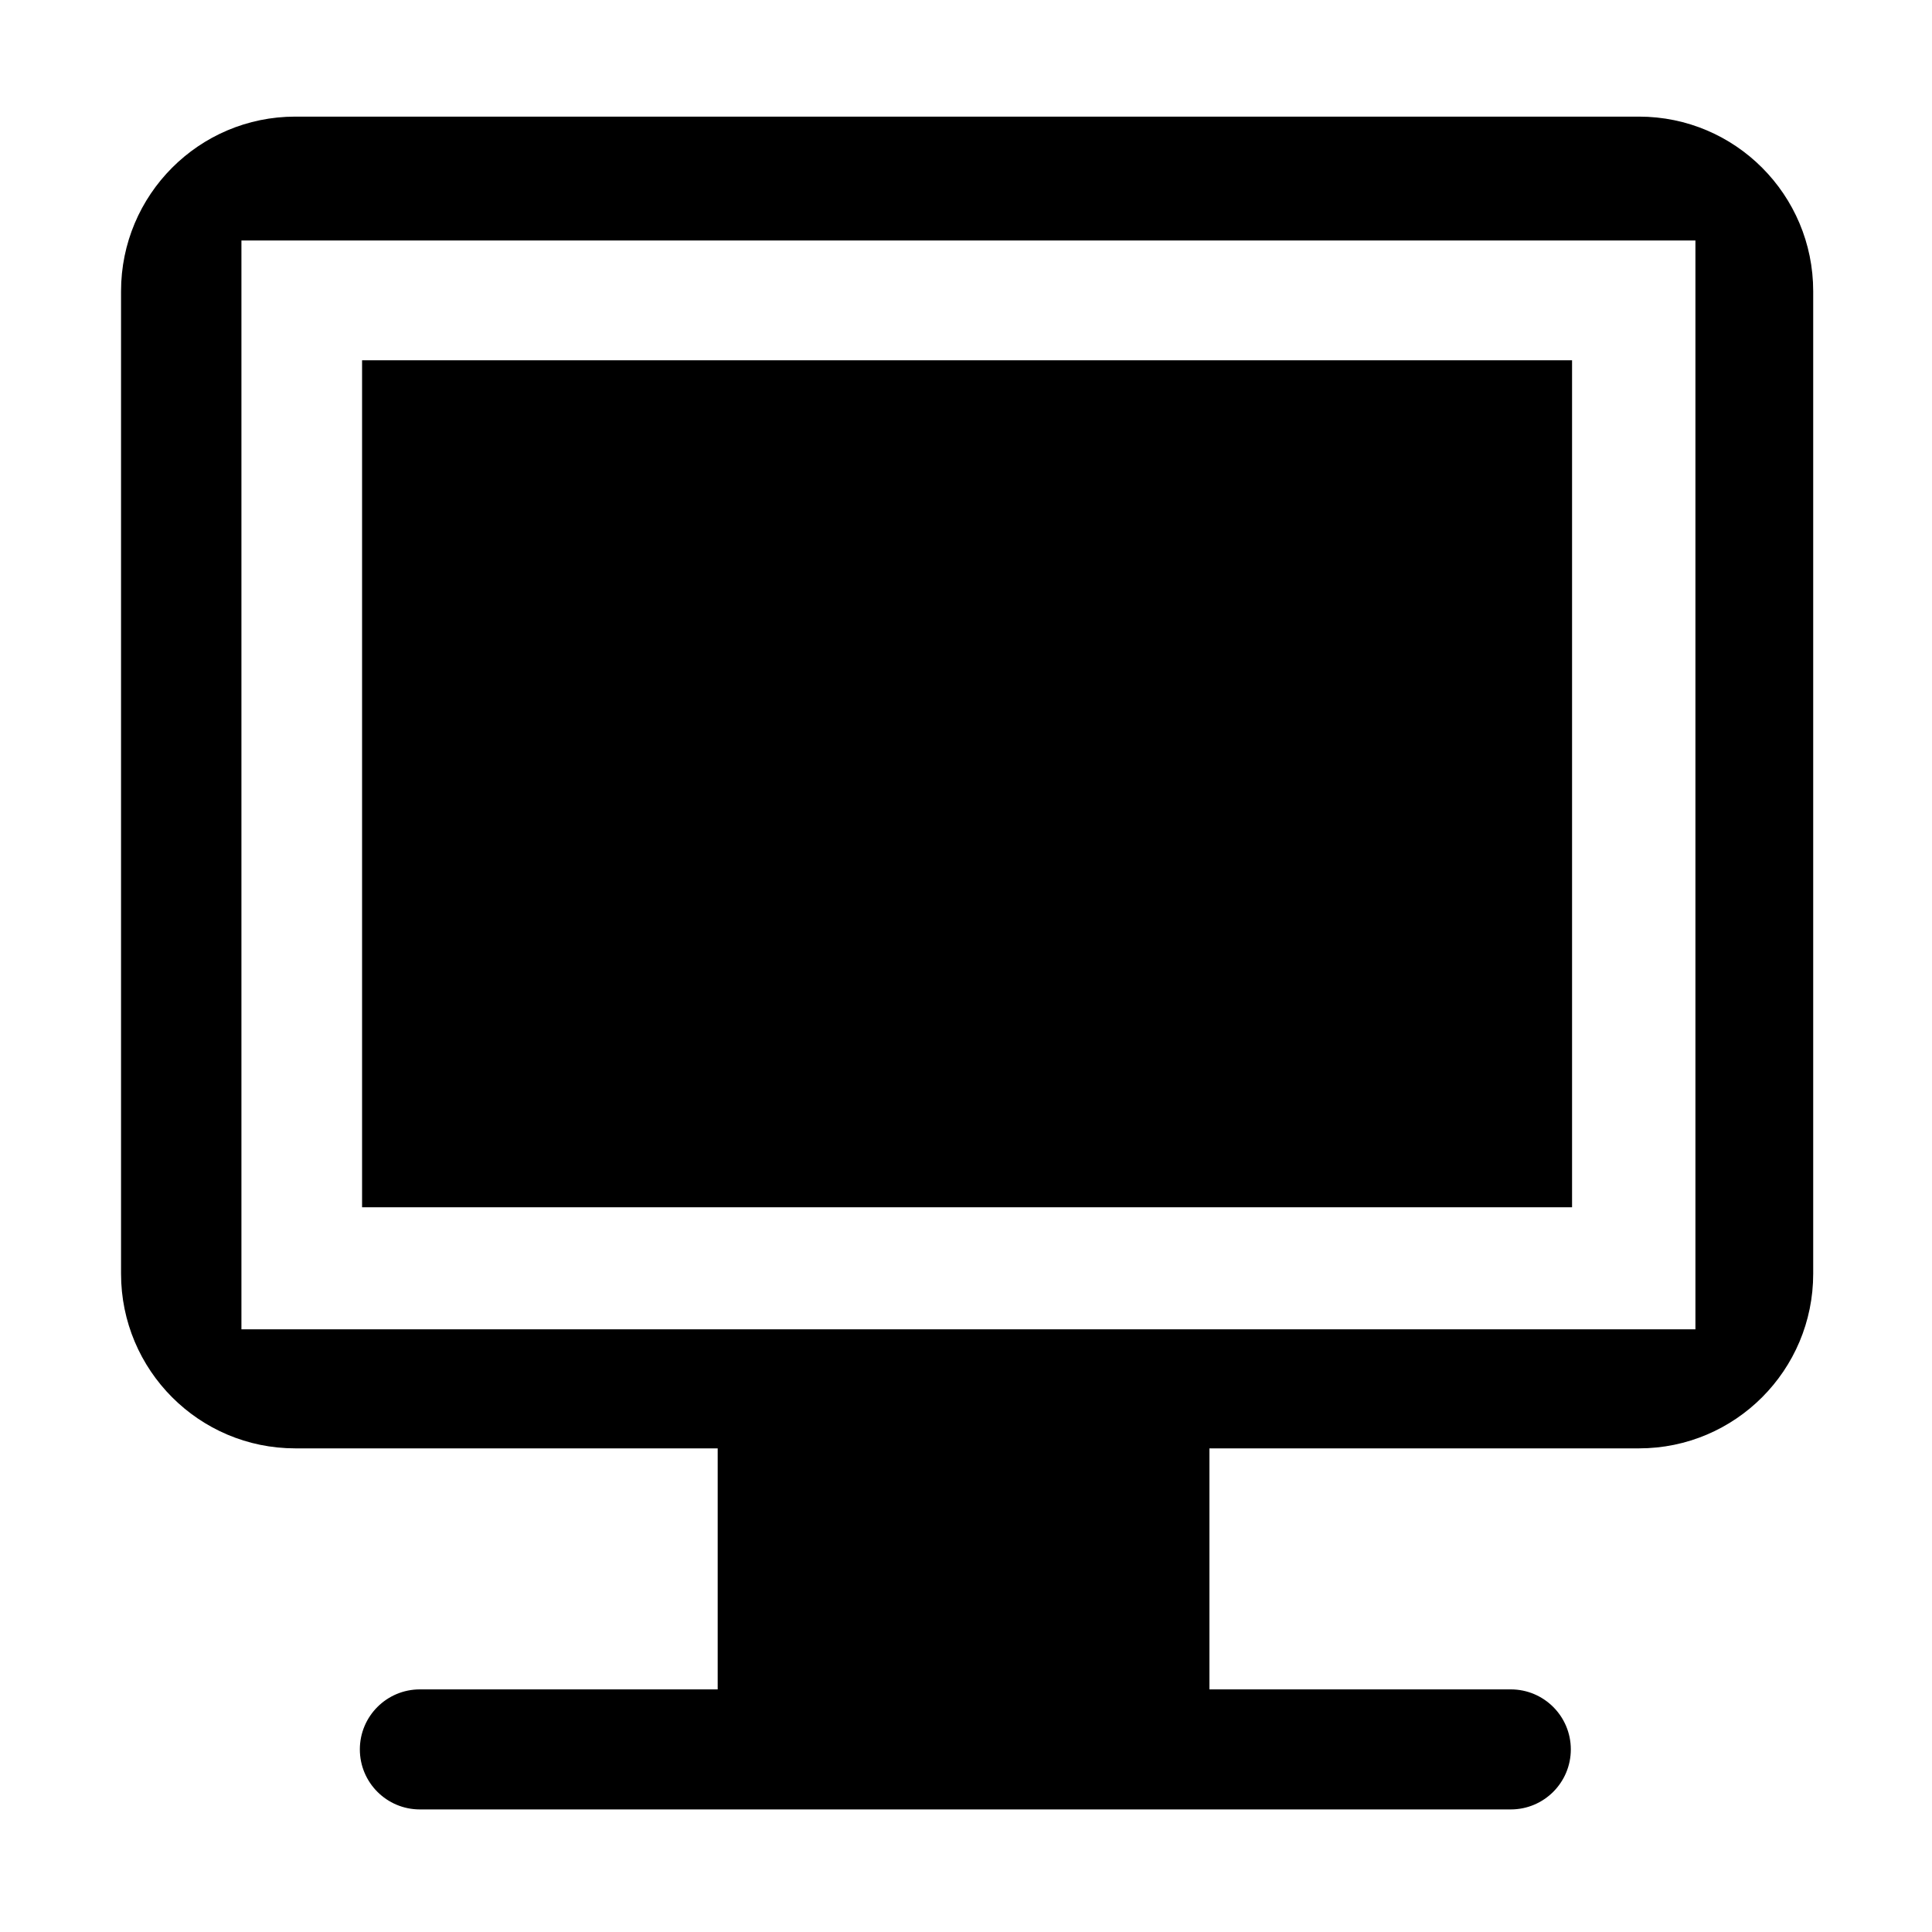
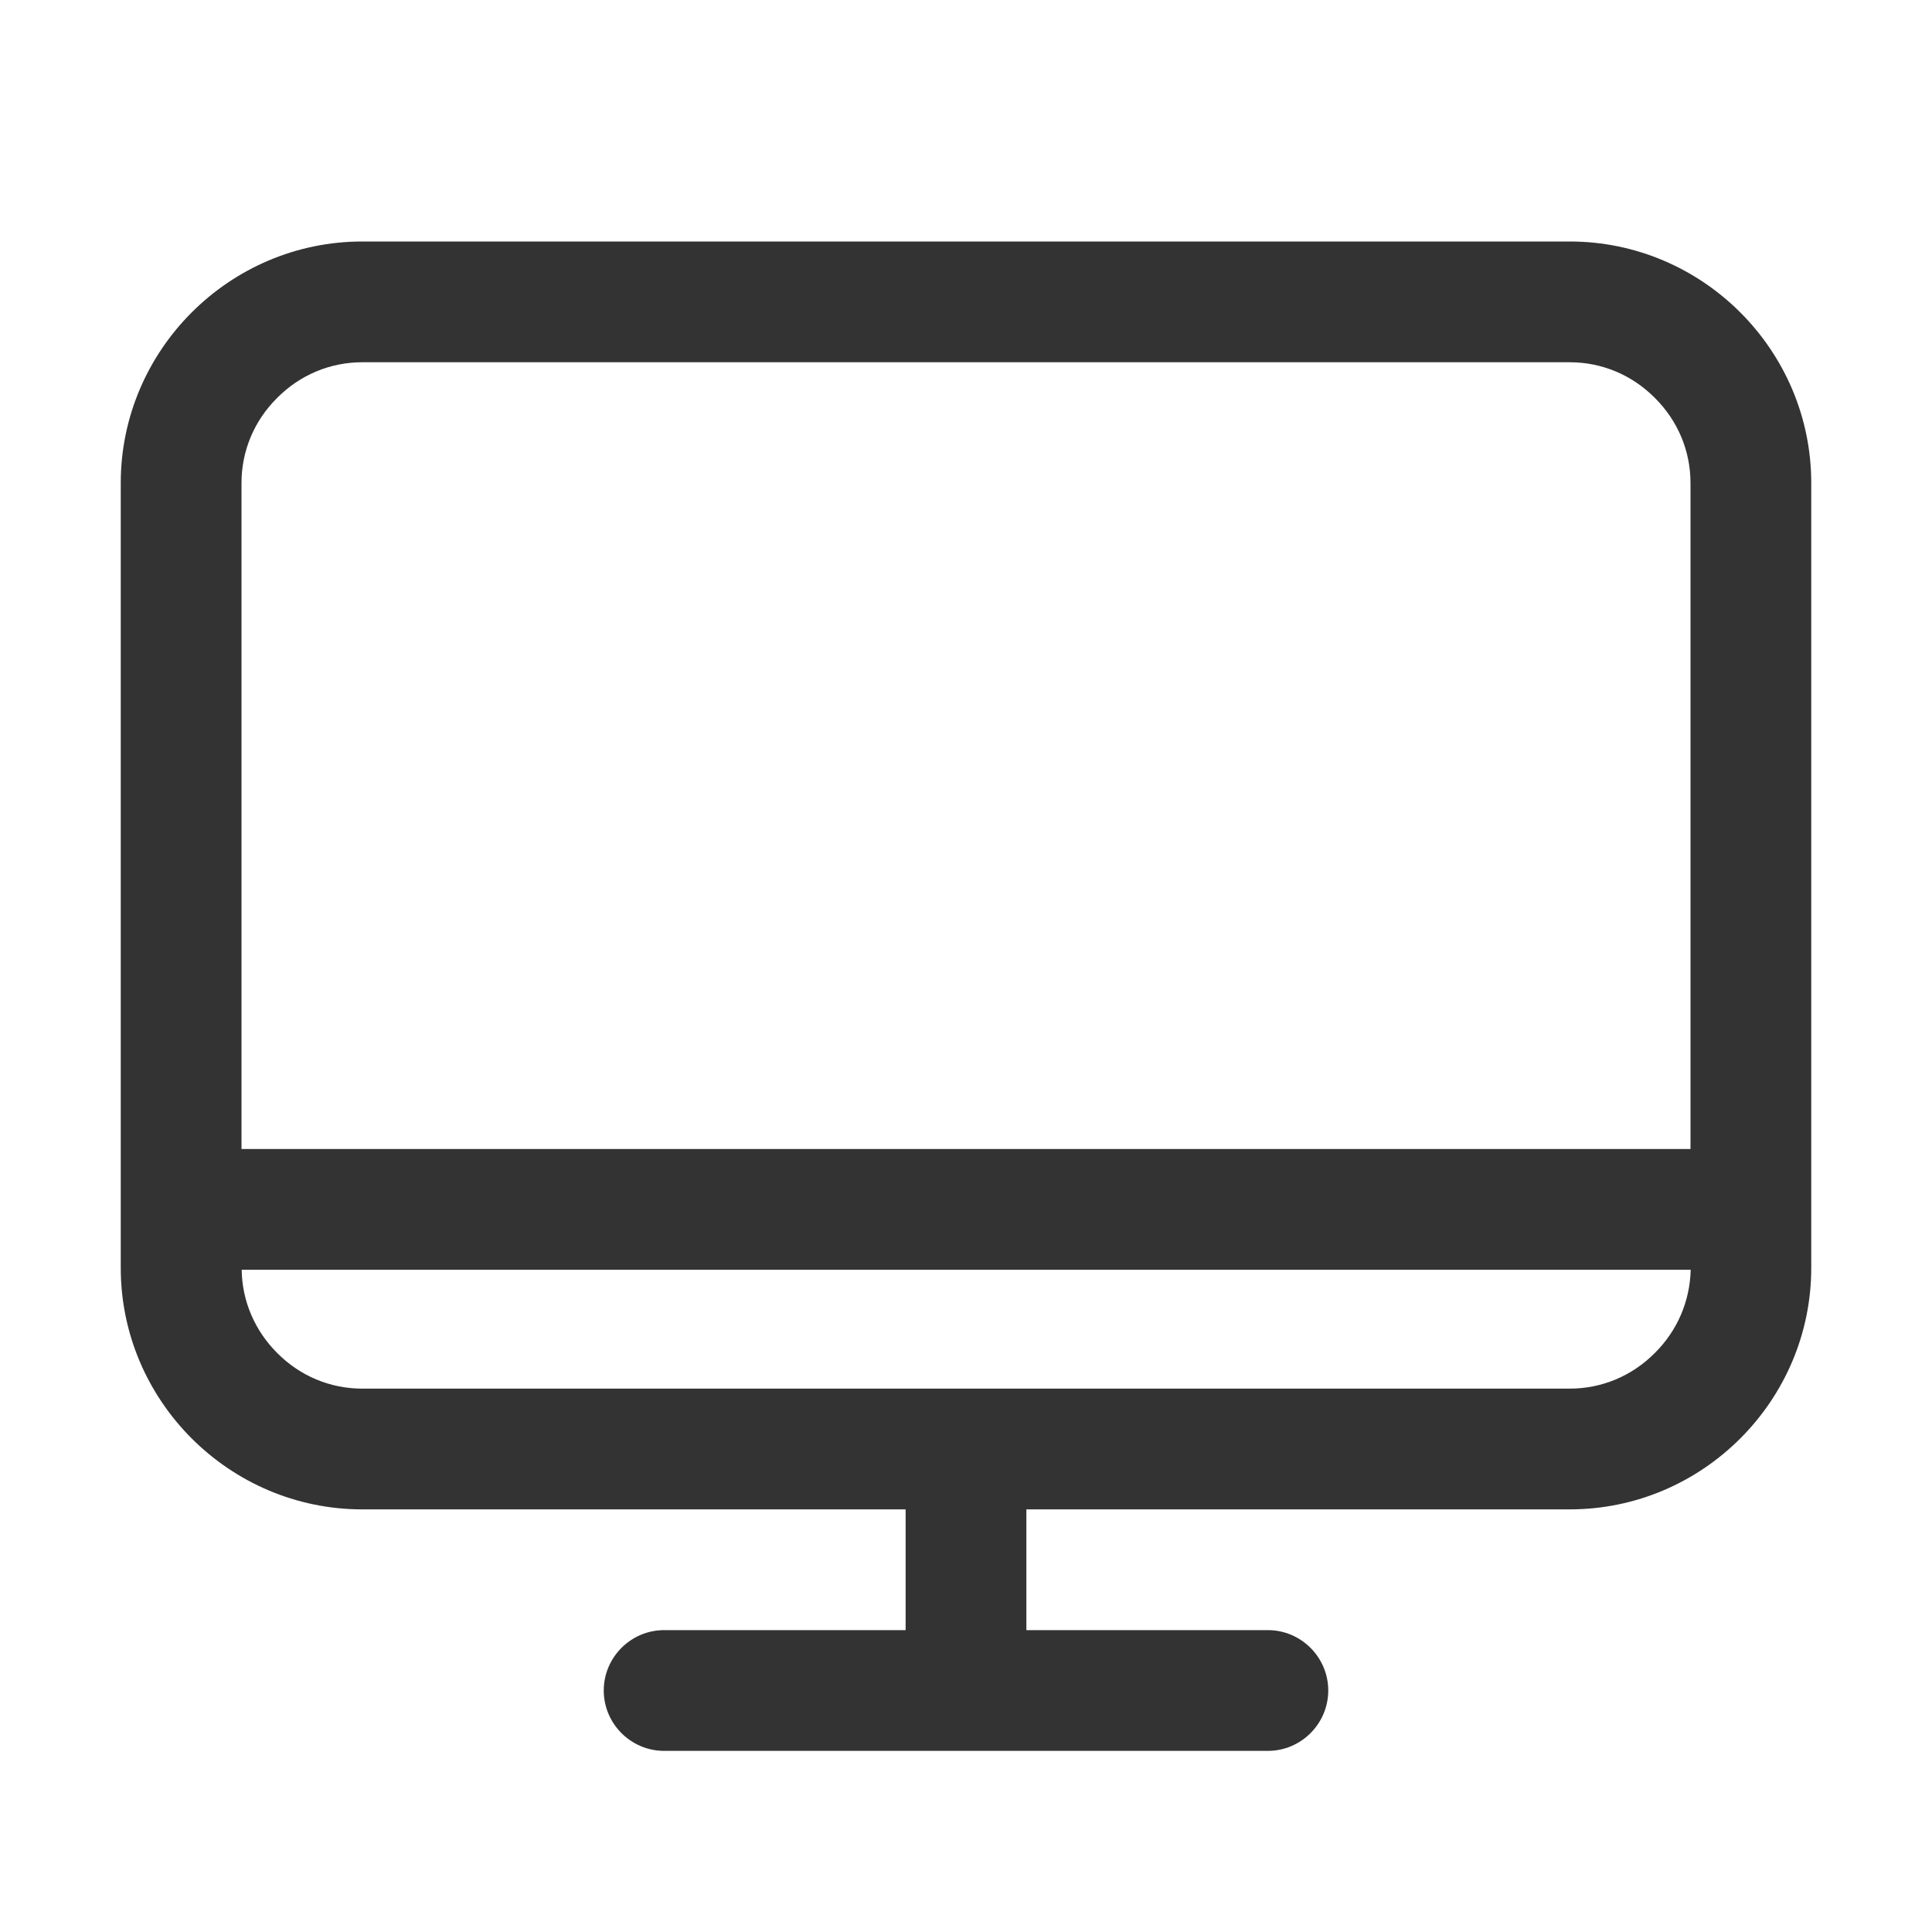
- <svg xmlns="http://www.w3.org/2000/svg" t="1637803562682" class="icon" viewBox="0 0 1024 1024" version="1.1" p-id="4428" width="200" height="200">
+ <svg xmlns="http://www.w3.org/2000/svg" t="1638521057681" class="icon" viewBox="0 0 1024 1024" version="1.1" p-id="2222" width="200" height="200">
  <defs>
    <style type="text/css" />
  </defs>
-   <path d="M191.906 190.952l641.318 0 0 448.934L191.906 639.886 191.906 190.952 191.906 190.952zM868.691 61.81 156.494 61.81c-50.994 0-92.339 41.435-92.339 92.554l0 520.745c0 51.116 41.336 92.554 92.339 92.554l223.894 0 0 127.747L222.538 895.41c-17.569 0-31.812 14.246-31.812 31.807 0 17.569 14.242 31.816 31.812 31.816L800.751 959.033c17.569 0 31.816-14.246 31.816-31.816 0-17.561-14.246-31.807-31.816-31.807L641.028 895.41 641.028 767.664l227.664 0c50.999 0 92.342-41.438 92.342-92.554L961.034 154.364C961.033 103.253 919.69 61.81 868.691 61.81L868.691 61.81zM898.611 704.559 127.962 704.559 127.962 127.477l770.648 0L898.61 704.559 898.611 704.559zM898.611 704.559" p-id="4429" />
+   <path d="M832 128H192c-70.4 0-128 57.6-128 128v416c0 70.4 57.6 128 128 128h288v64H352c-17.6 0-32 14.4-32 32s14.4 32 32 32h320c17.6 0 32-14.4 32-32s-14.4-32-32-32H544v-64h288c70.4 0 128-57.6 128-128V256c0-70.4-57.6-128-128-128z m45.1 589.1C865 729.3 849 736 832 736H192c-17 0-33-6.7-45.1-18.9-11.9-11.9-18.6-27.6-18.8-44.1h768c-0.4 16.6-7 32.2-19 44.1zM896 609H128V256c0-17 6.7-33 18.9-45.1C159 198.7 175 192 192 192h640c17 0 33 6.7 45.1 18.9C889.3 223 896 239 896 256v353z" fill="#333333" p-id="2223" />
</svg>
